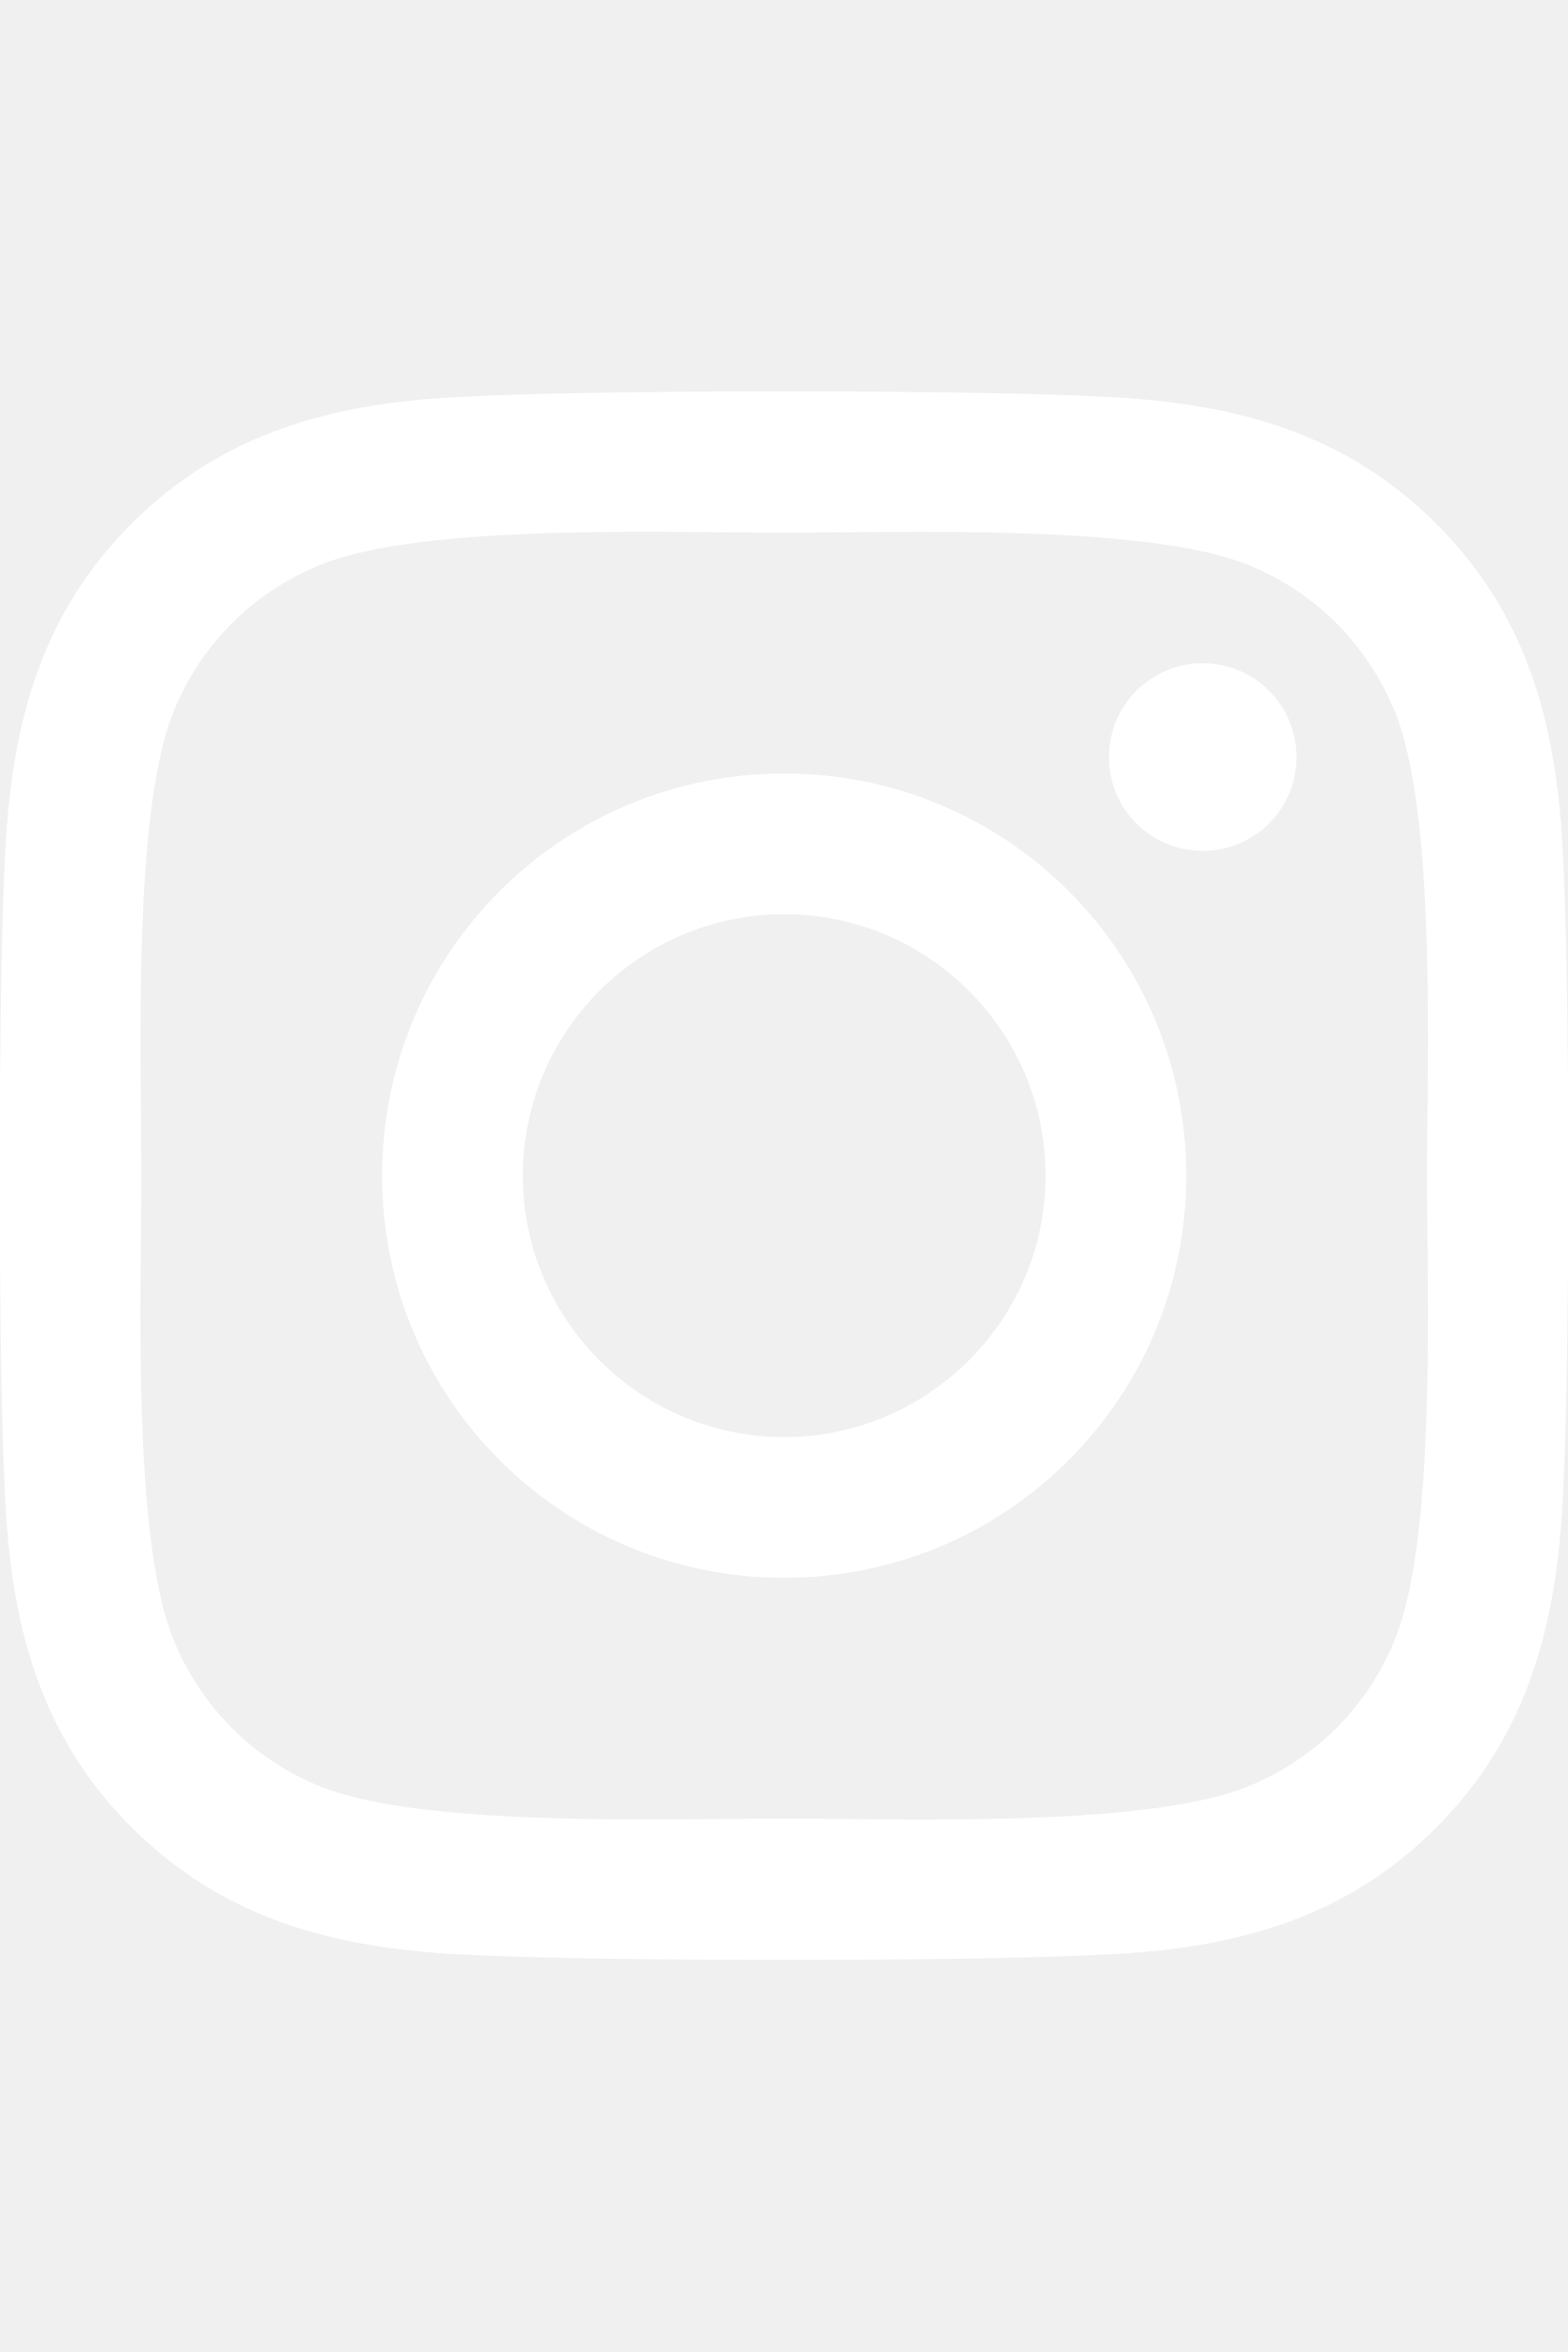
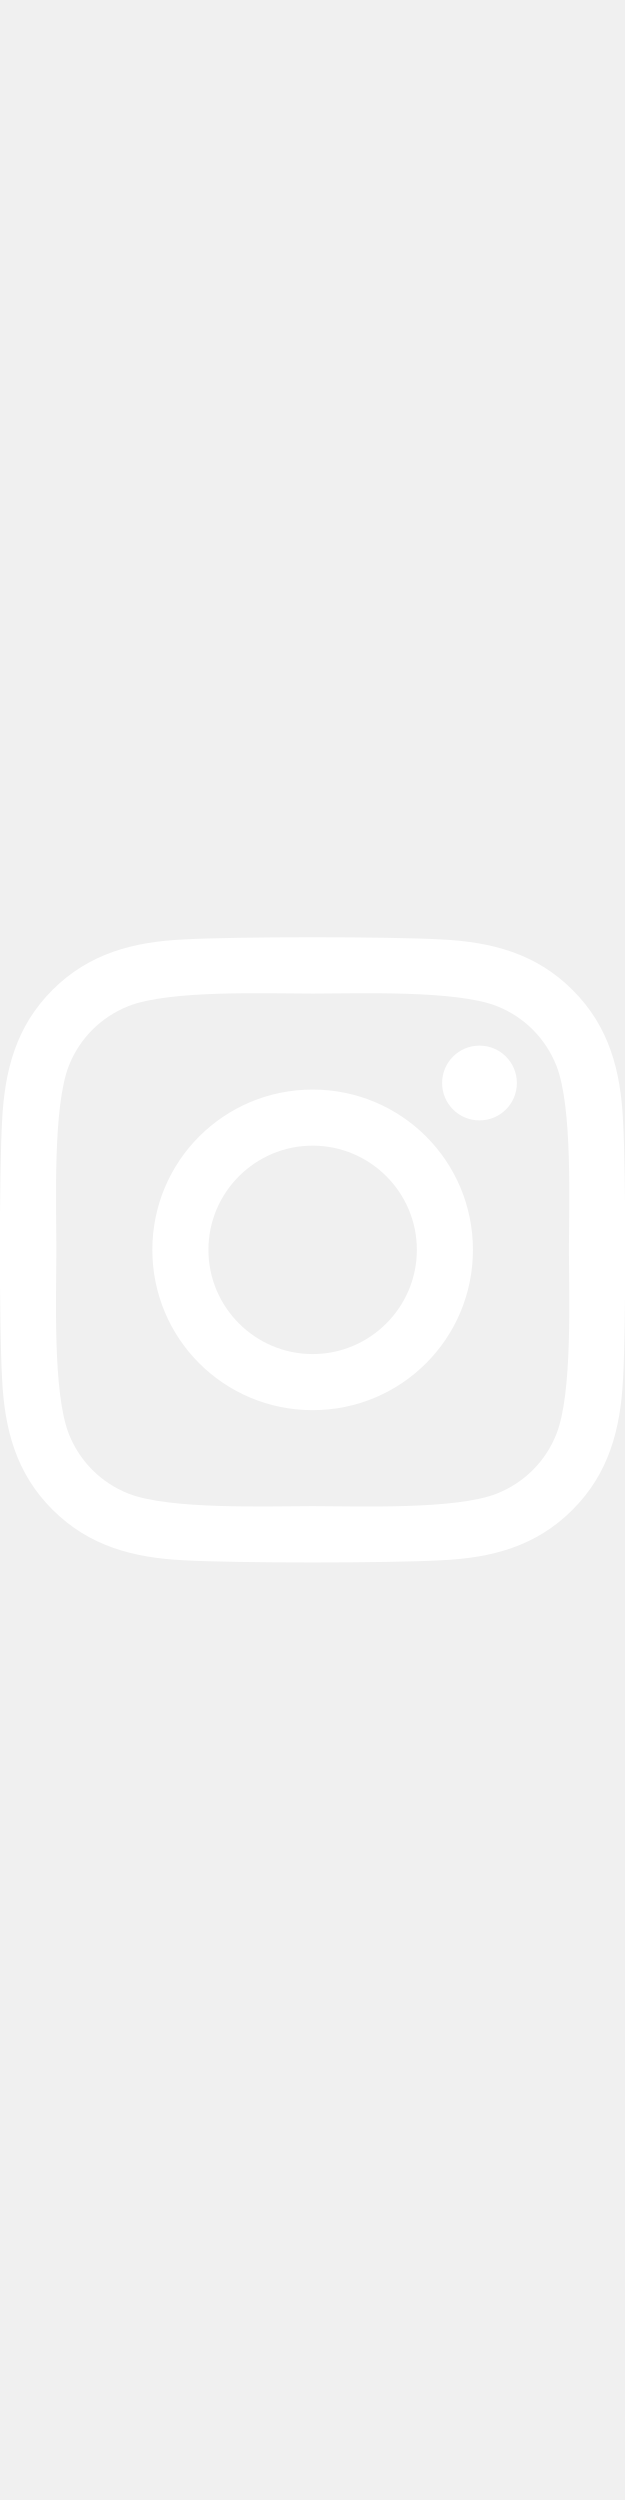
- <svg xmlns="http://www.w3.org/2000/svg" height="30px" width="20px" viewBox="0 0 448 512">
+ <svg xmlns="http://www.w3.org/2000/svg" height="40px" width="10px" viewBox="0 0 448 512">
  <path fill="#ffffff" d="M224.1 141c-63.6 0-114.9 51.3-114.9 114.9s51.3 114.9 114.9 114.9S339 319.5 339 255.9 287.7 141 224.1 141zm0 189.6c-41.1 0-74.7-33.5-74.7-74.7s33.5-74.7 74.7-74.7 74.7 33.5 74.7 74.7-33.6 74.7-74.7 74.7zm146.4-194.3c0 14.9-12 26.8-26.8 26.8-14.9 0-26.8-12-26.8-26.8s12-26.8 26.8-26.8 26.8 12 26.8 26.8zm76.1 27.2c-1.7-35.9-9.9-67.7-36.2-93.9-26.2-26.2-58-34.4-93.9-36.2-37-2.1-147.9-2.1-184.9 0-35.8 1.7-67.6 9.9-93.9 36.1s-34.4 58-36.2 93.9c-2.1 37-2.1 147.9 0 184.9 1.7 35.9 9.9 67.7 36.2 93.9s58 34.4 93.9 36.2c37 2.1 147.9 2.1 184.9 0 35.9-1.7 67.7-9.9 93.9-36.2 26.2-26.2 34.4-58 36.2-93.9 2.1-37 2.1-147.8 0-184.8zM398.8 388c-7.8 19.6-22.9 34.7-42.6 42.6-29.5 11.7-99.5 9-132.1 9s-102.7 2.6-132.1-9c-19.6-7.8-34.7-22.9-42.6-42.6-11.7-29.5-9-99.5-9-132.1s-2.6-102.7 9-132.1c7.8-19.6 22.9-34.7 42.6-42.6 29.5-11.7 99.5-9 132.1-9s102.7-2.6 132.1 9c19.6 7.8 34.7 22.9 42.6 42.6 11.7 29.5 9 99.5 9 132.1s2.7 102.7-9 132.1z" />
</svg>
